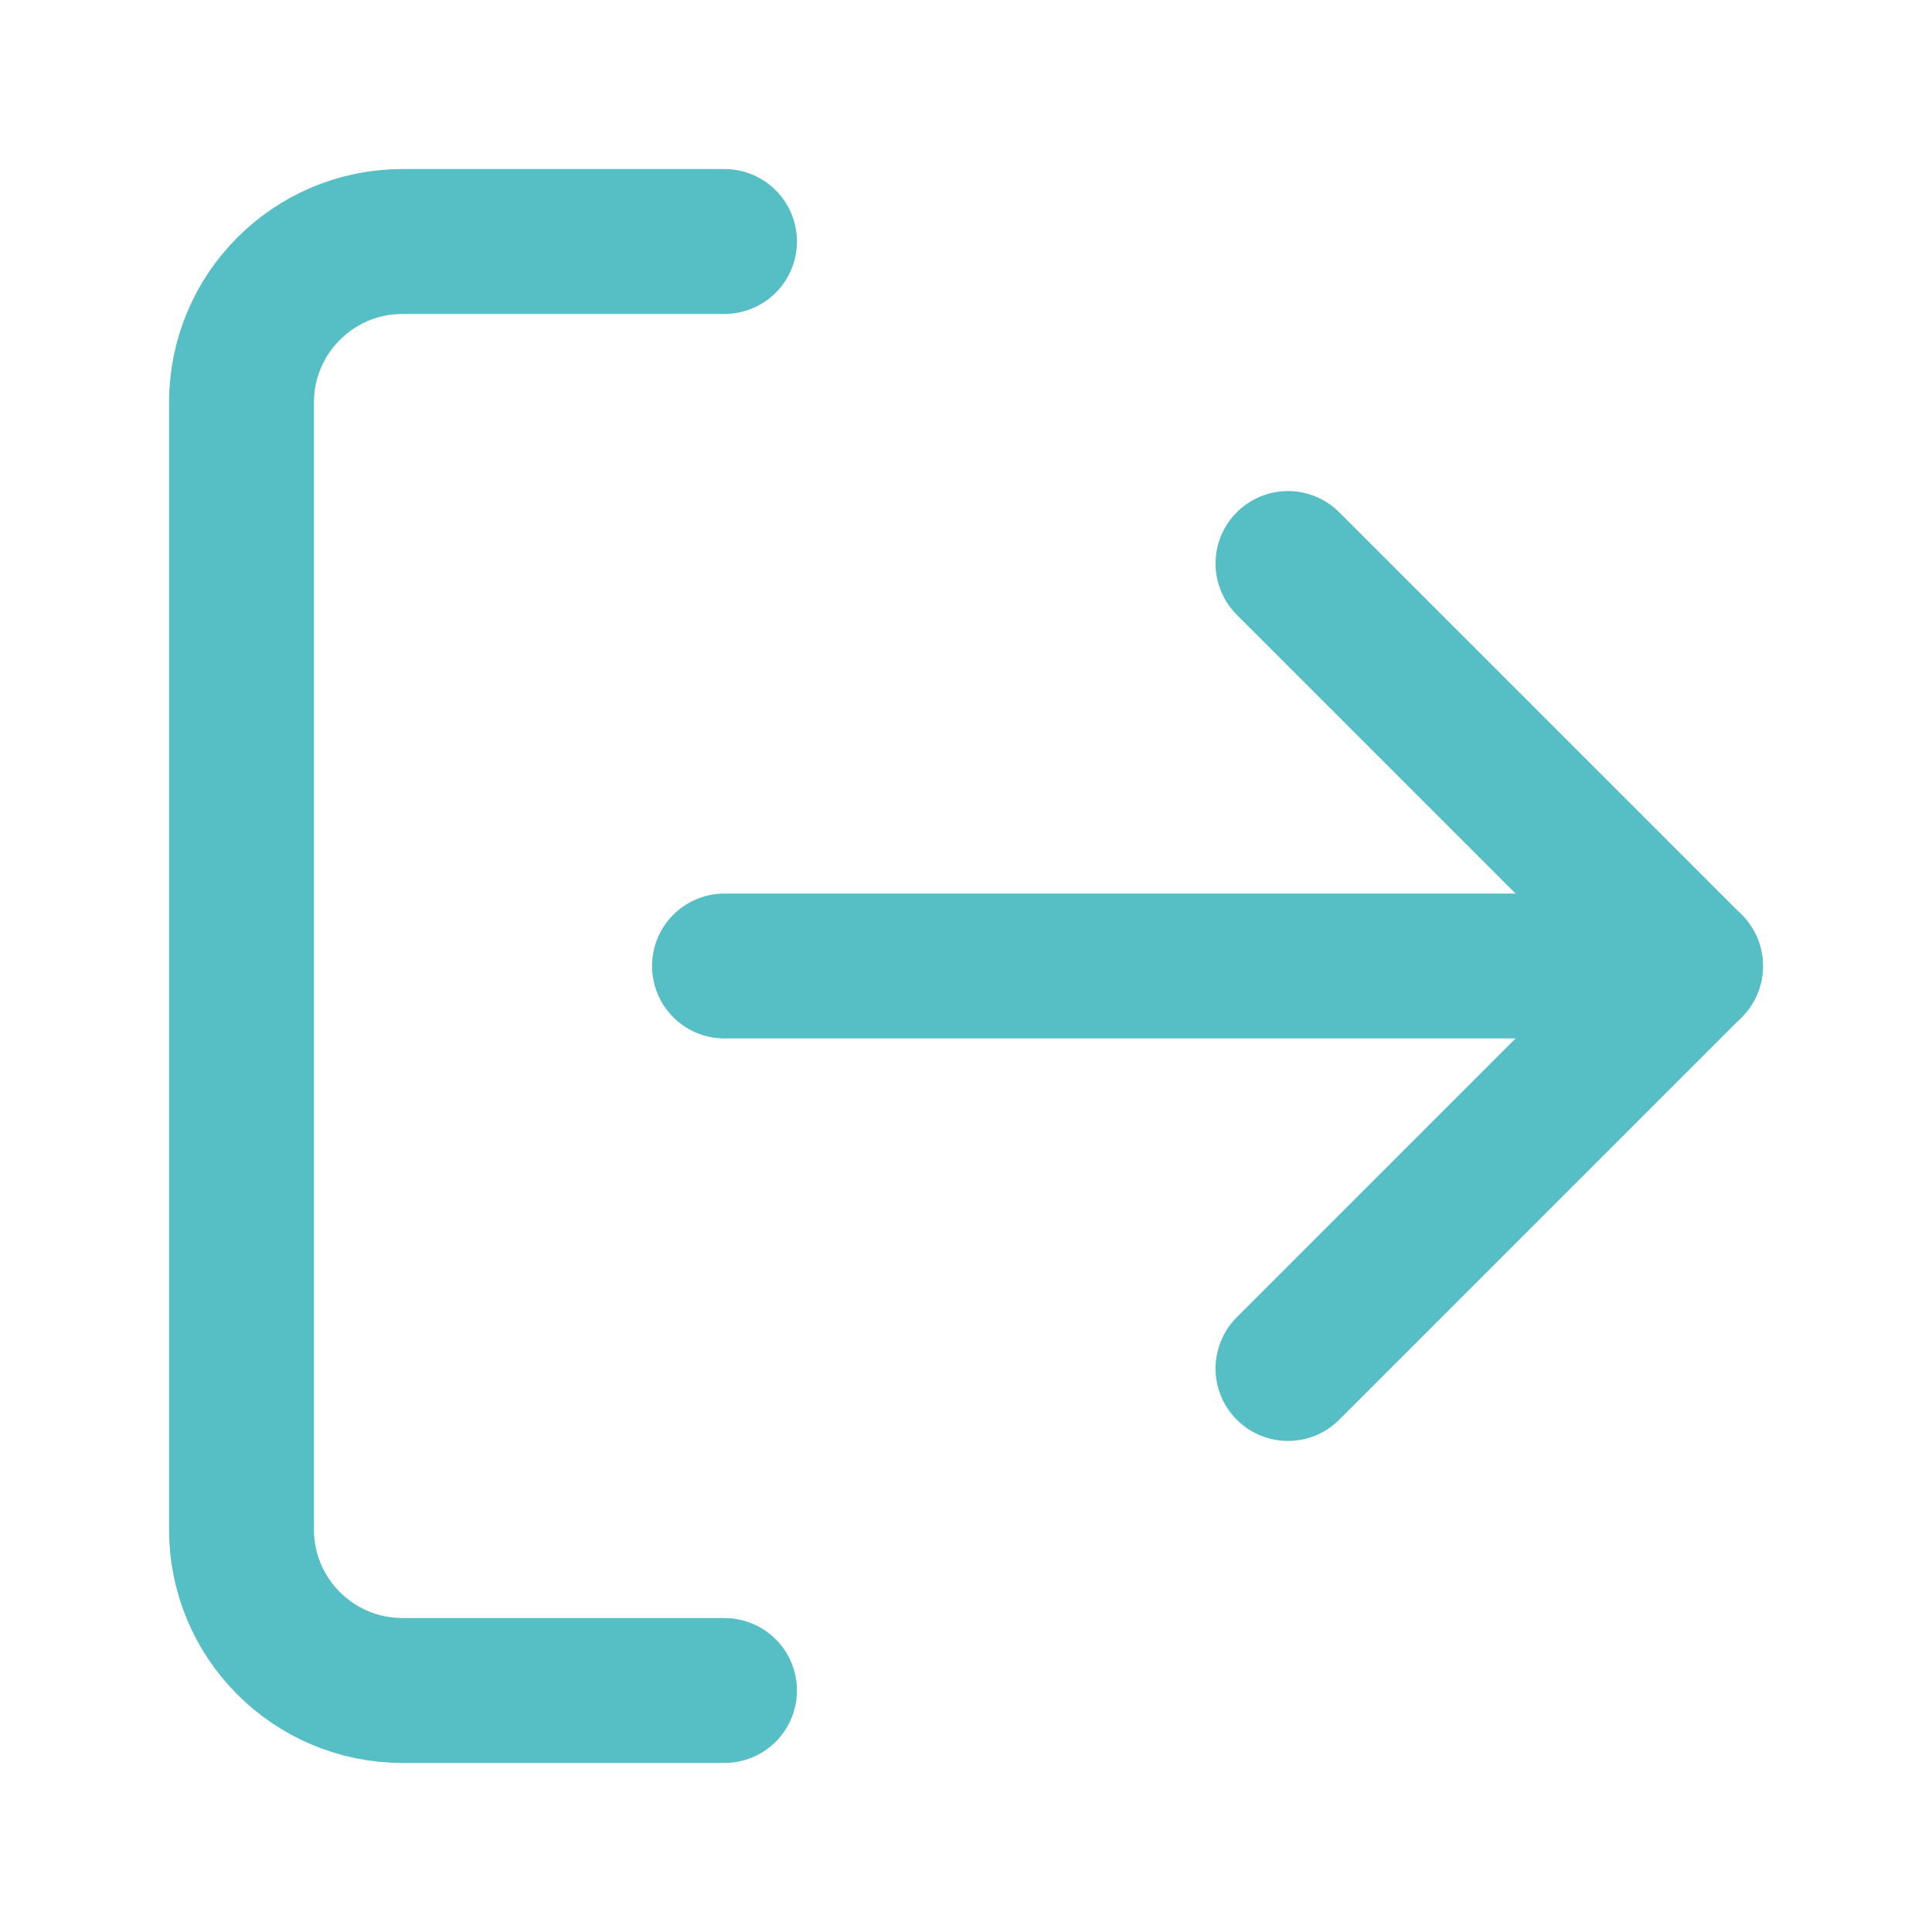
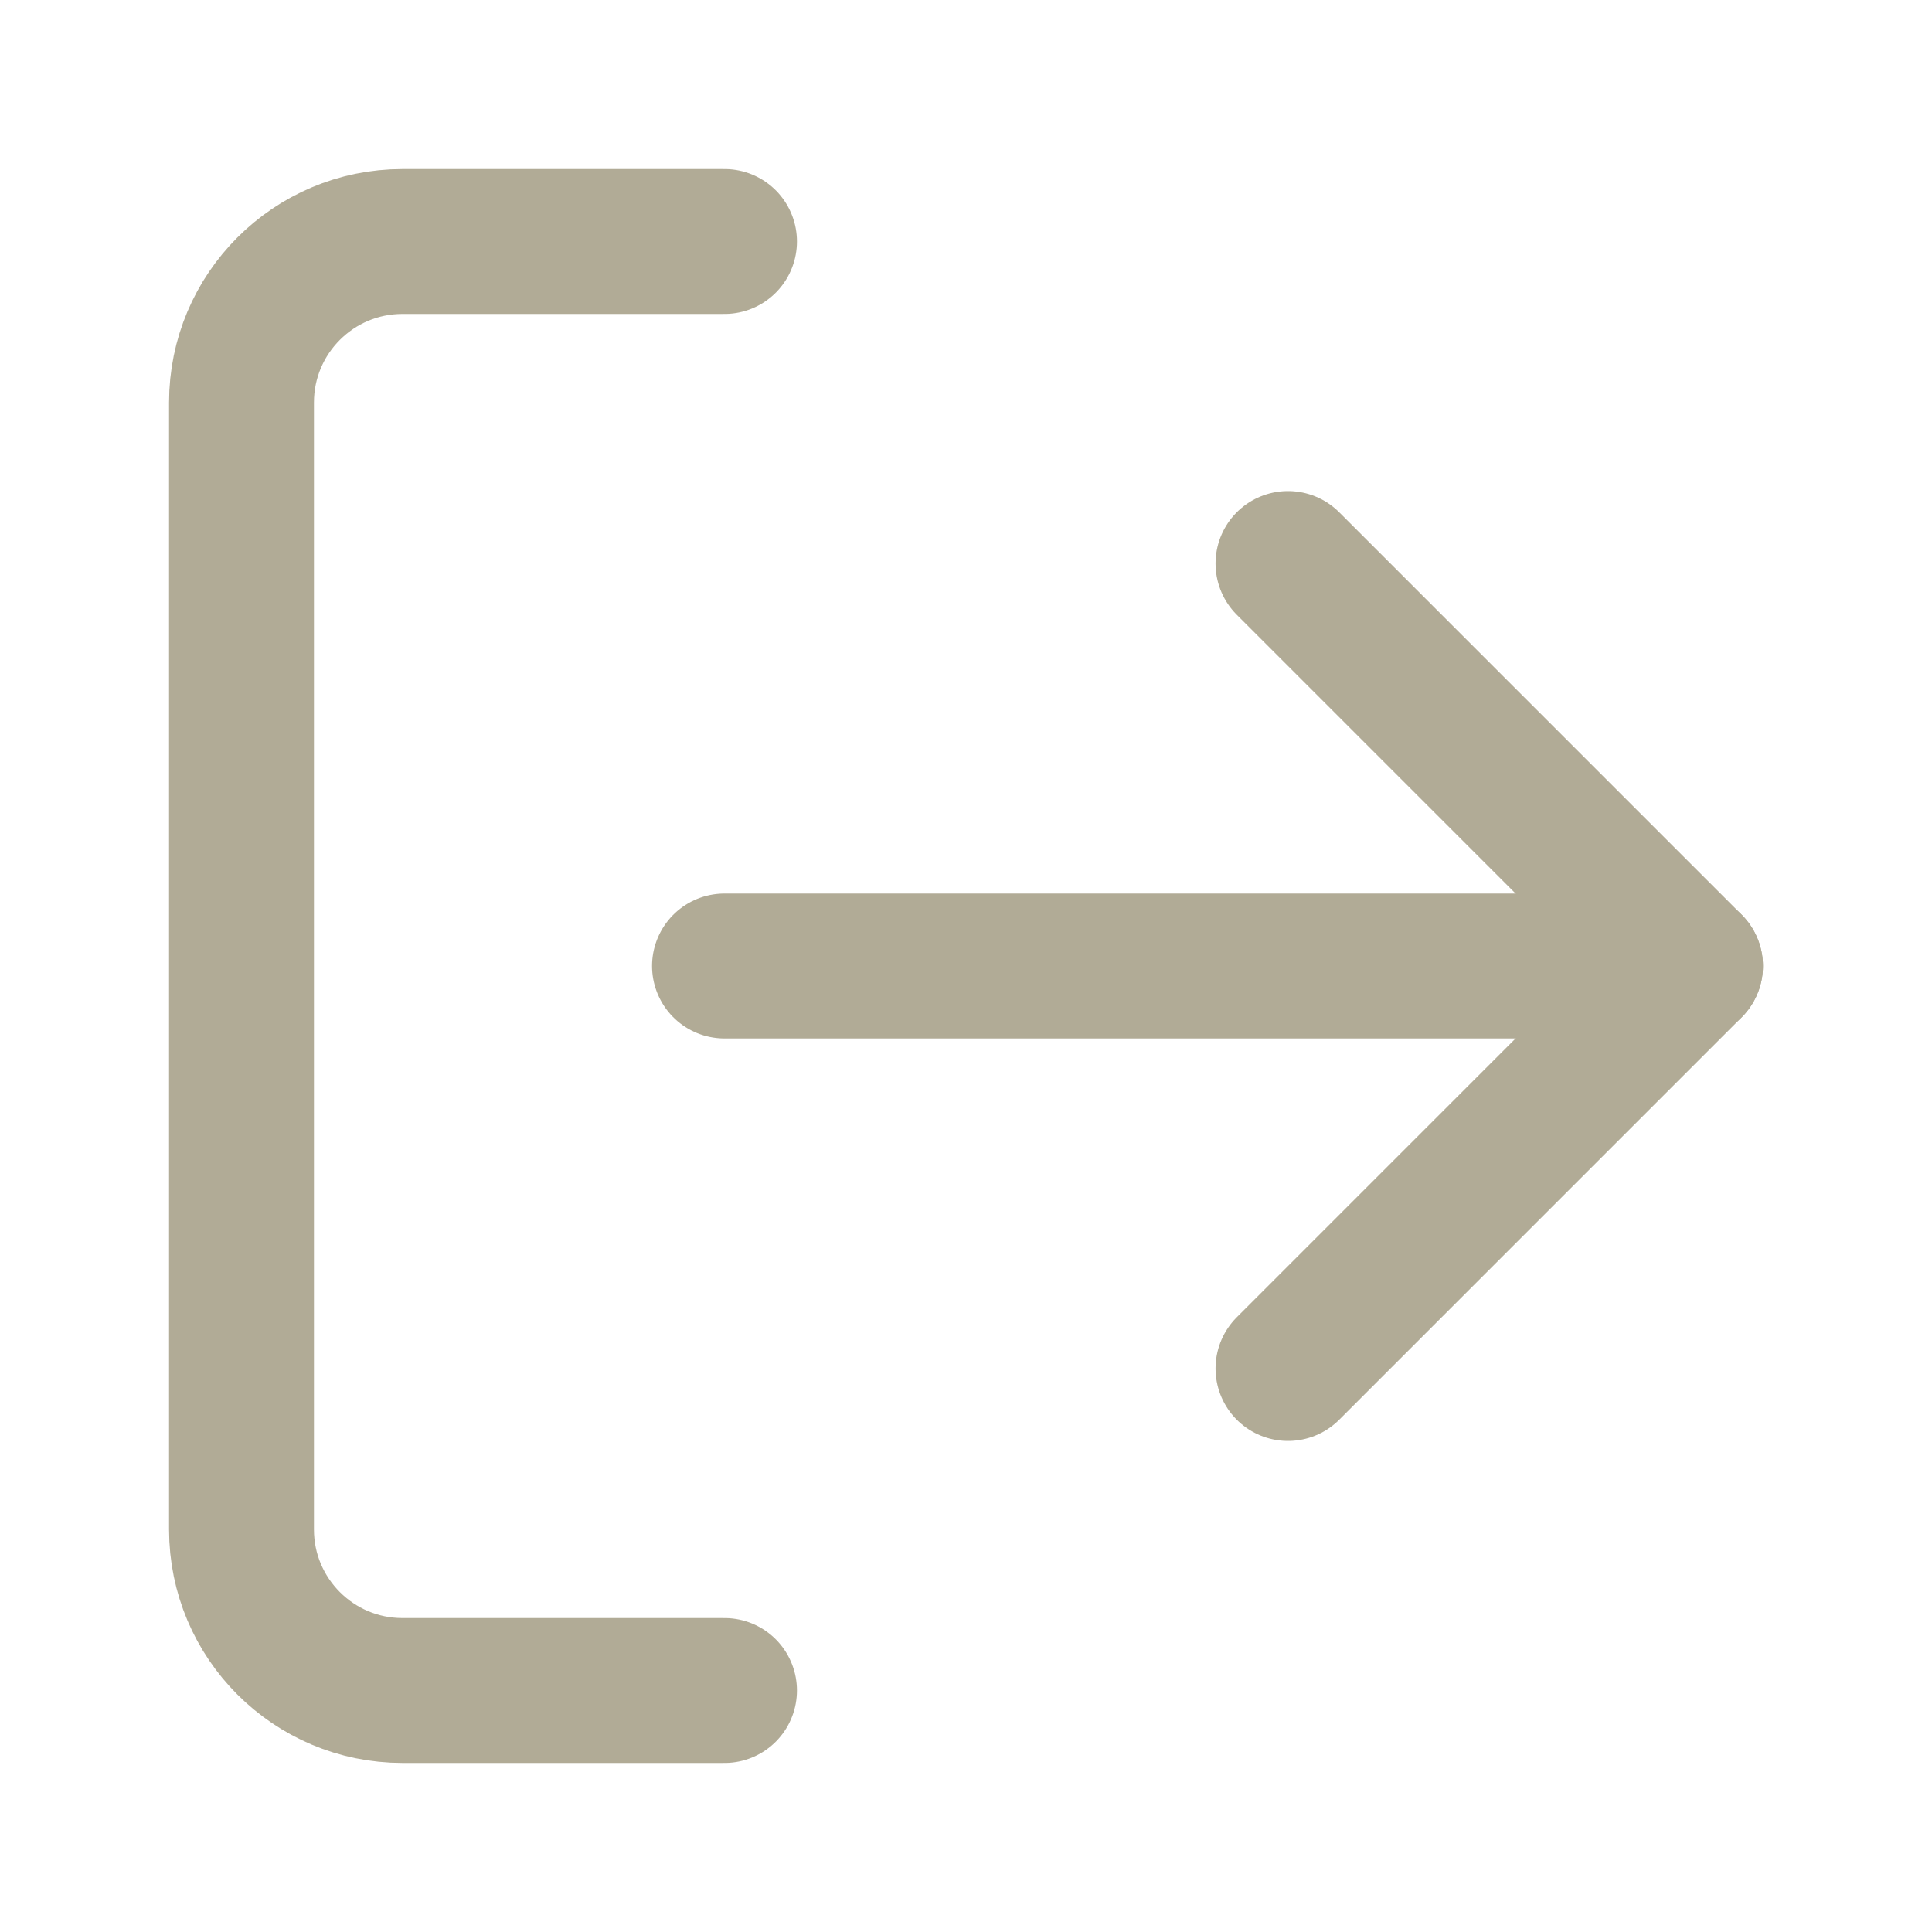
- <svg xmlns="http://www.w3.org/2000/svg" viewBox="0 0 24 24" fill="none" stroke="#56BEC5" stroke-width="1.8" stroke-linecap="round" stroke-linejoin="round">
+ <svg xmlns="http://www.w3.org/2000/svg" viewBox="0 0 24 24" fill="none" stroke="#B1AB96" stroke-width="1.8" stroke-linecap="round" stroke-linejoin="round">
  <path d="M9 21H5a2 2 0 0 1-2-2V5a2 2 0 0 1 2-2h4" />
  <polyline points="16 17 21 12 16 7" />
  <line x1="21" y1="12" x2="9" y2="12" />
</svg>
